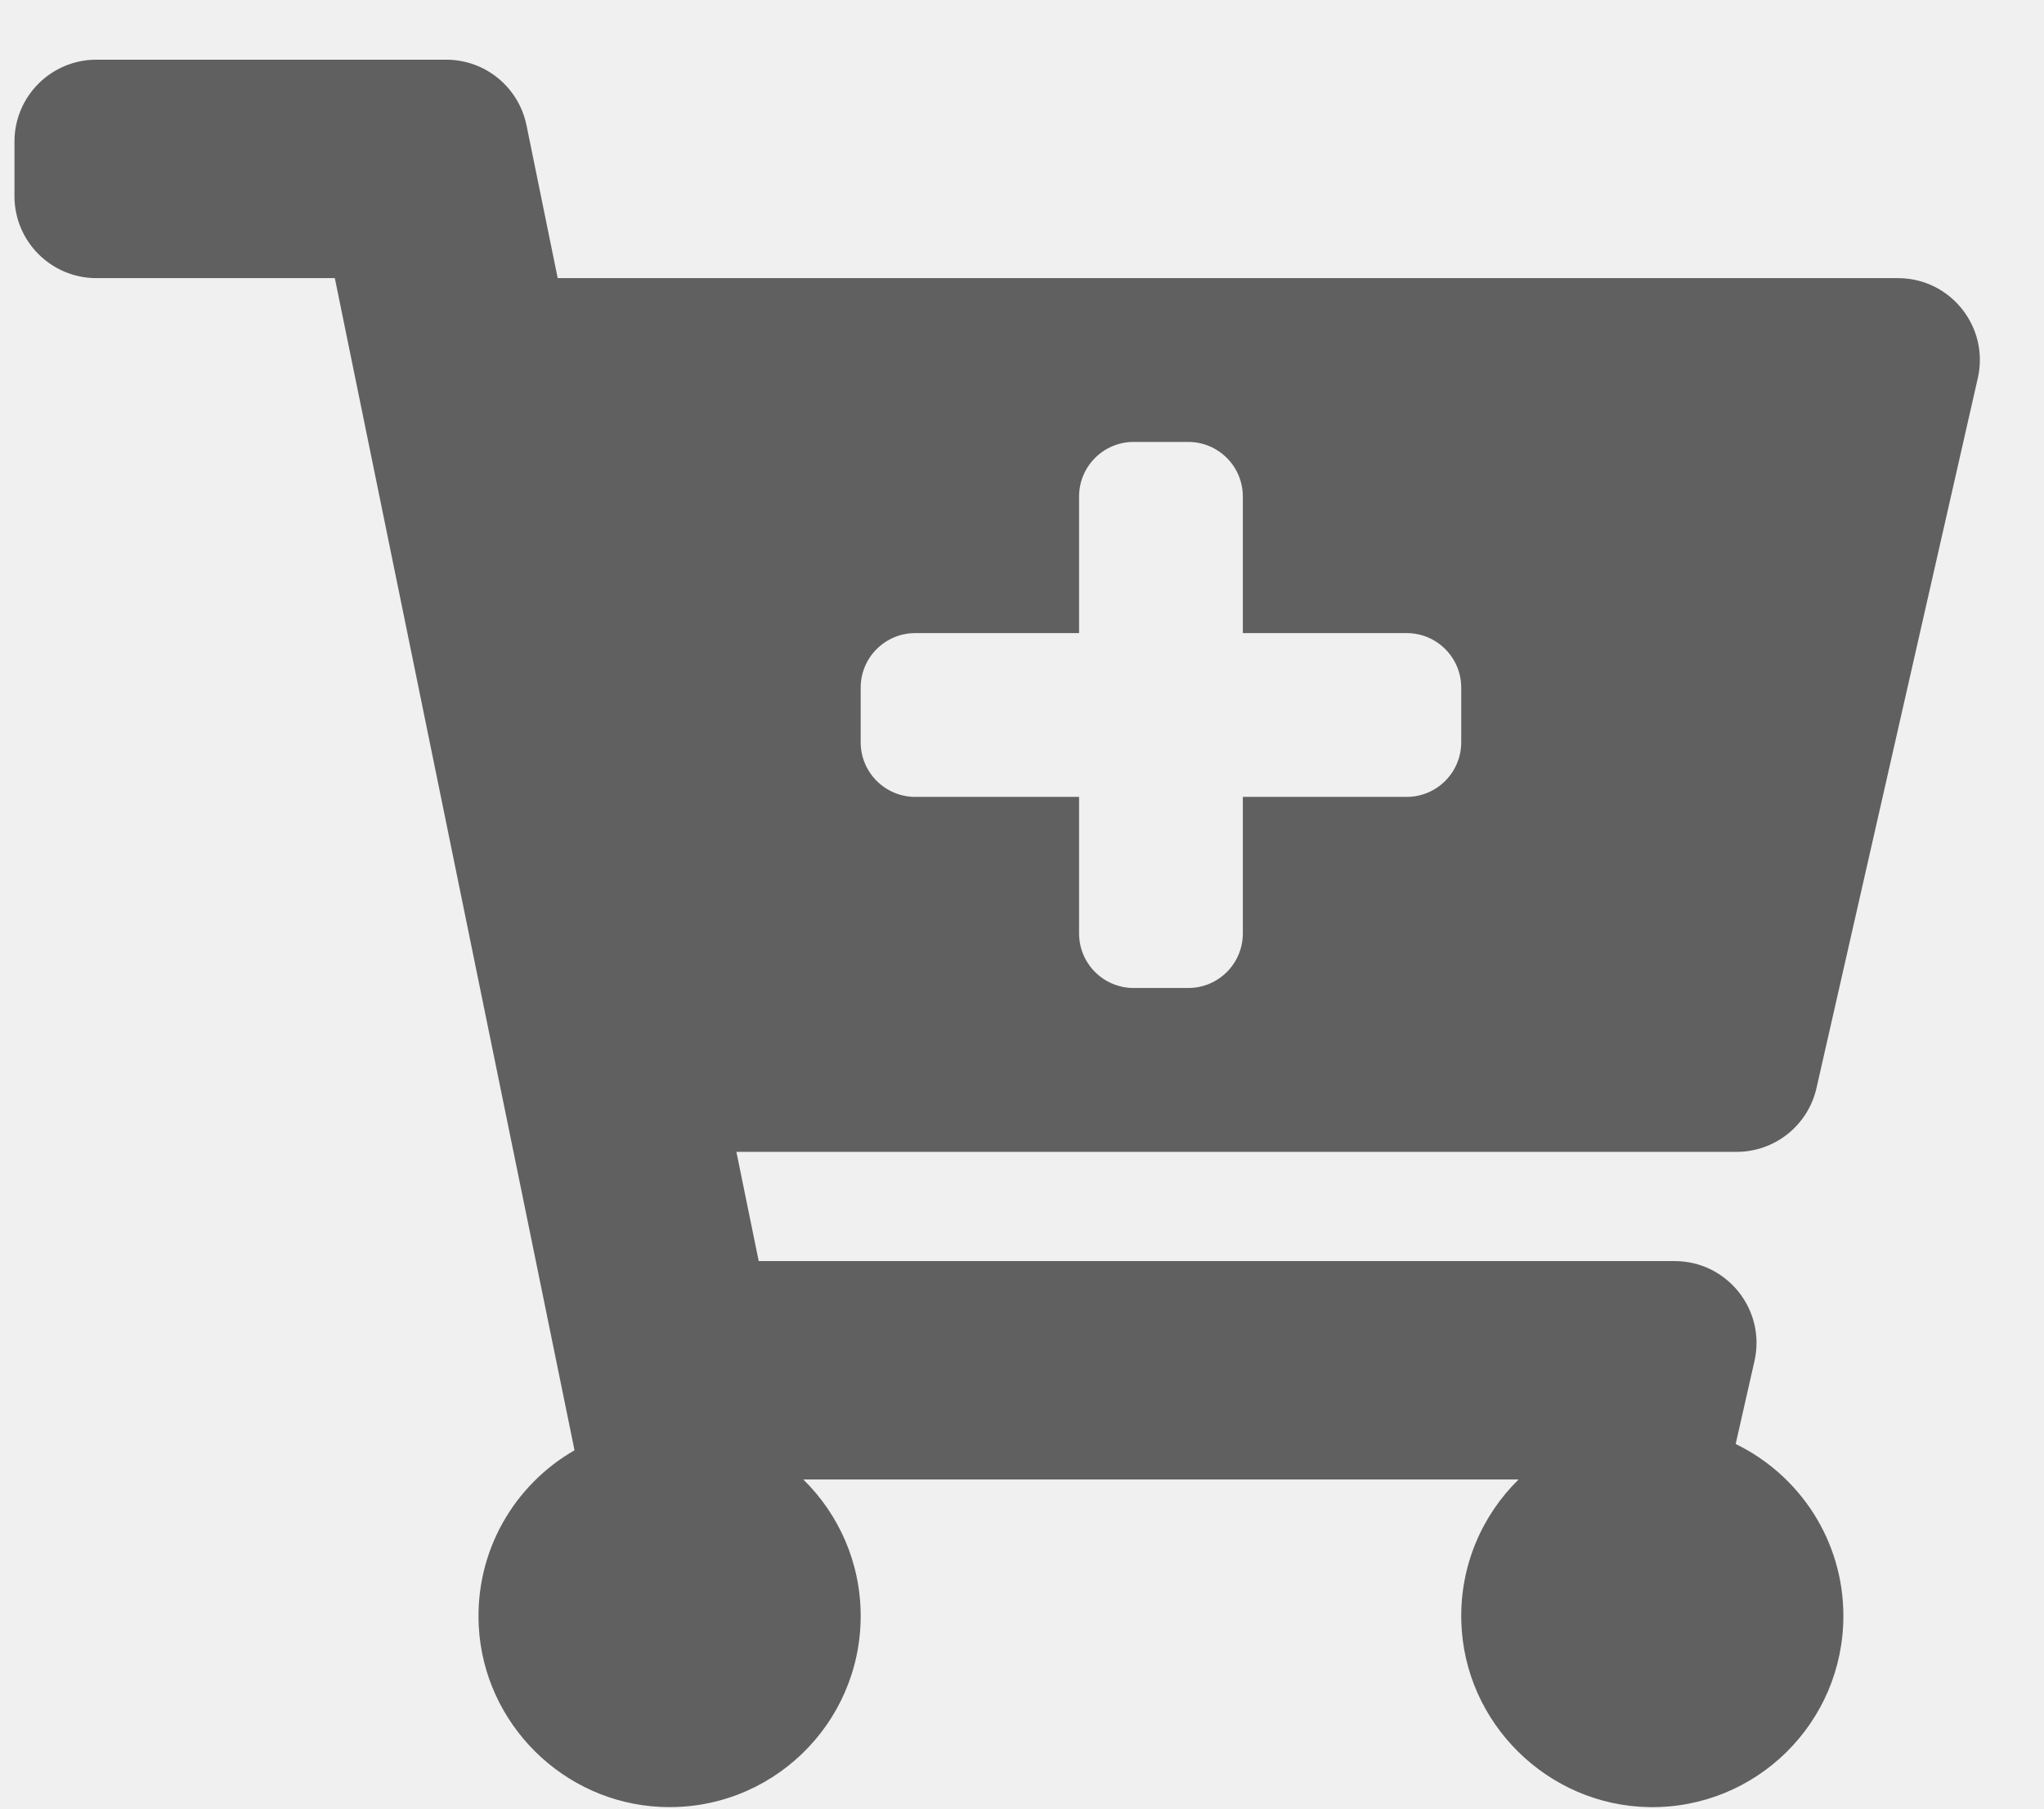
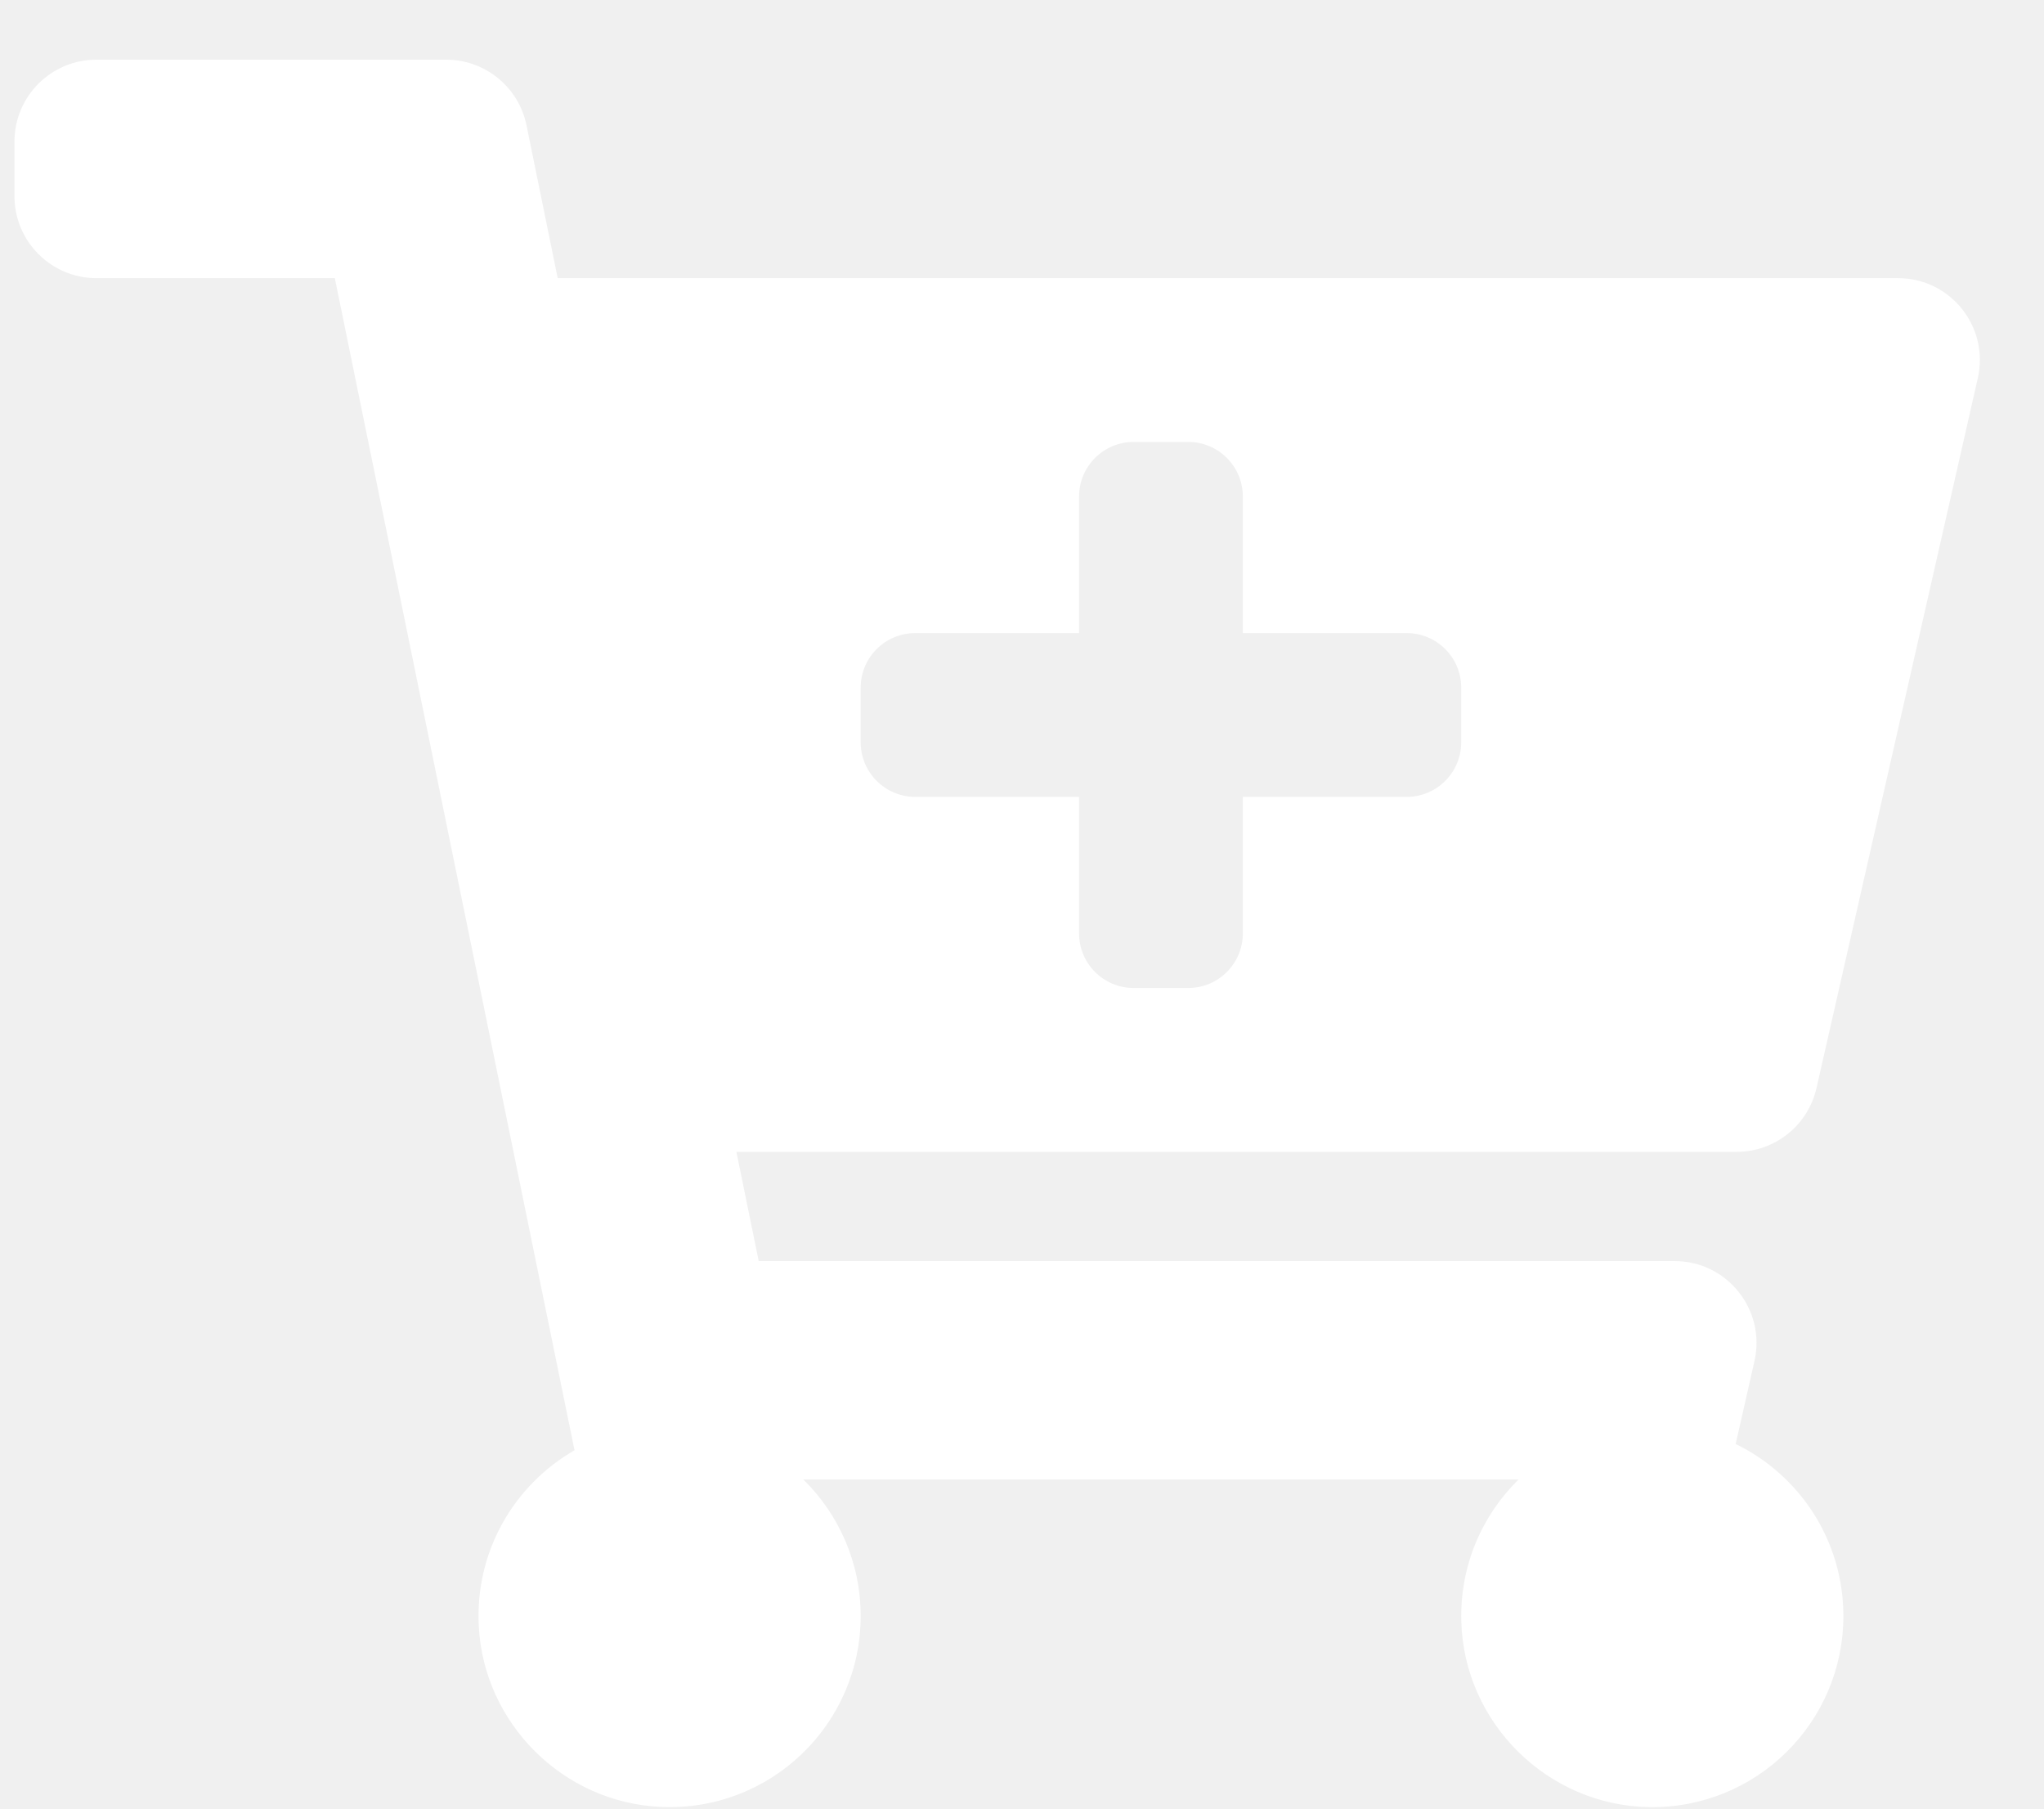
<svg xmlns="http://www.w3.org/2000/svg" width="26" height="23" viewBox="0 0 26 23" fill="none">
-   <path d="M22.09 14.648H9.367L9.651 16.037H21.301C21.97 16.037 22.465 16.657 22.317 17.309L22.078 18.363C22.889 18.757 23.448 19.588 23.448 20.55C23.448 21.905 22.341 23 20.982 22.981C19.687 22.962 18.623 21.912 18.588 20.618C18.569 19.911 18.852 19.27 19.317 18.814H10.218C10.668 19.256 10.948 19.87 10.948 20.55C10.948 21.931 9.797 23.043 8.402 22.978C7.163 22.921 6.156 21.92 6.09 20.682C6.04 19.725 6.543 18.882 7.308 18.443L4.259 3.537H1.226C0.651 3.537 0.184 3.07 0.184 2.495V1.801C0.184 1.225 0.651 0.759 1.226 0.759H5.676C6.171 0.759 6.597 1.107 6.697 1.592L7.094 3.537H24.142C24.811 3.537 25.306 4.157 25.158 4.809L23.106 13.837C22.998 14.311 22.577 14.648 22.09 14.648ZM17.893 8.051H15.809V6.314C15.809 5.931 15.498 5.62 15.115 5.62H14.42C14.037 5.62 13.726 5.931 13.726 6.314V8.051H11.643C11.259 8.051 10.948 8.361 10.948 8.745V9.439C10.948 9.823 11.259 10.134 11.643 10.134H13.726V11.87C13.726 12.254 14.037 12.564 14.42 12.564H15.115C15.498 12.564 15.809 12.254 15.809 11.87V10.134H17.893C18.276 10.134 18.587 9.823 18.587 9.439V8.745C18.587 8.361 18.276 8.051 17.893 8.051Z" fill="#606060" />
+   <path d="M22.09 14.648H9.367L9.651 16.037H21.301C21.97 16.037 22.465 16.657 22.317 17.309L22.078 18.363C22.889 18.757 23.448 19.588 23.448 20.55C23.448 21.905 22.341 23 20.982 22.981C19.687 22.962 18.623 21.912 18.588 20.618C18.569 19.911 18.852 19.27 19.317 18.814H10.218C10.668 19.256 10.948 19.87 10.948 20.55C10.948 21.931 9.797 23.043 8.402 22.978C7.163 22.921 6.156 21.92 6.09 20.682C6.04 19.725 6.543 18.882 7.308 18.443L4.259 3.537H1.226C0.651 3.537 0.184 3.07 0.184 2.495V1.801C0.184 1.225 0.651 0.759 1.226 0.759H5.676C6.171 0.759 6.597 1.107 6.697 1.592L7.094 3.537H24.142C24.811 3.537 25.306 4.157 25.158 4.809L23.106 13.837C22.998 14.311 22.577 14.648 22.09 14.648ZM17.893 8.051H15.809V6.314C15.809 5.931 15.498 5.62 15.115 5.62H14.42C14.037 5.62 13.726 5.931 13.726 6.314V8.051H11.643C11.259 8.051 10.948 8.361 10.948 8.745V9.439C10.948 9.823 11.259 10.134 11.643 10.134H13.726V11.87C13.726 12.254 14.037 12.564 14.42 12.564H15.115C15.498 12.564 15.809 12.254 15.809 11.87V10.134H17.893C18.276 10.134 18.587 9.823 18.587 9.439V8.745C18.587 8.361 18.276 8.051 17.893 8.051Z" fill="#fff" />
</svg>
